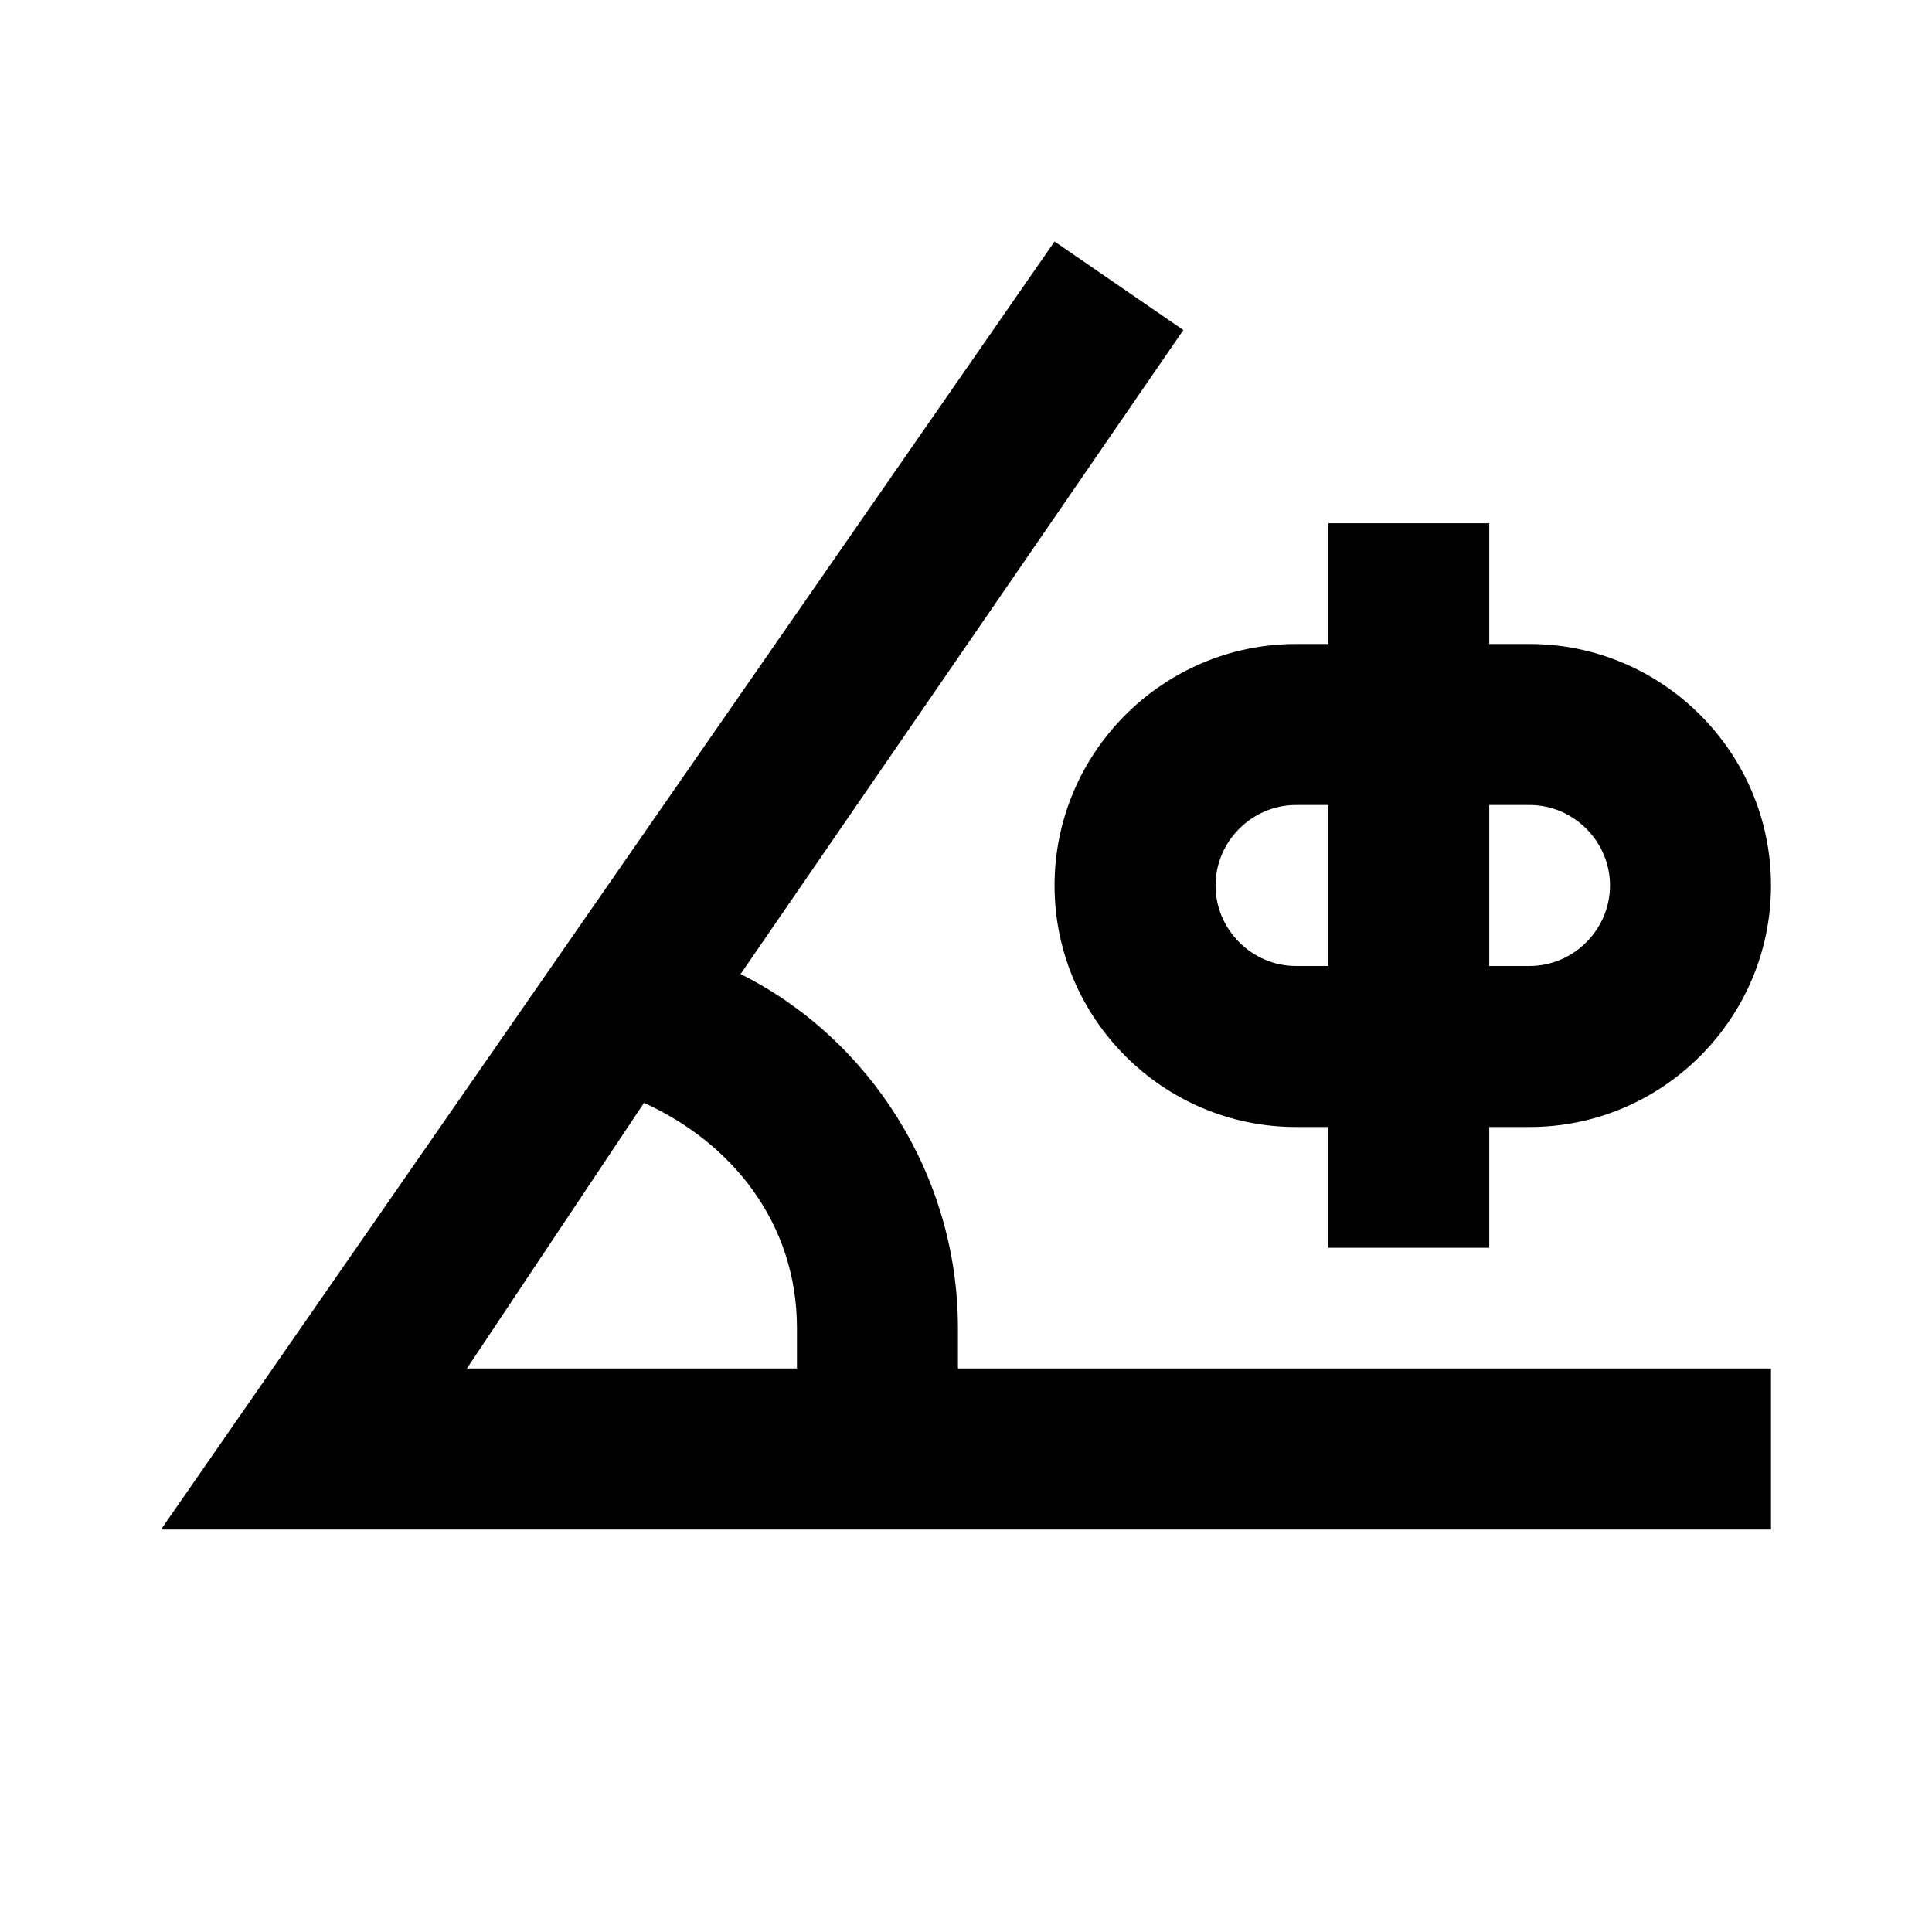
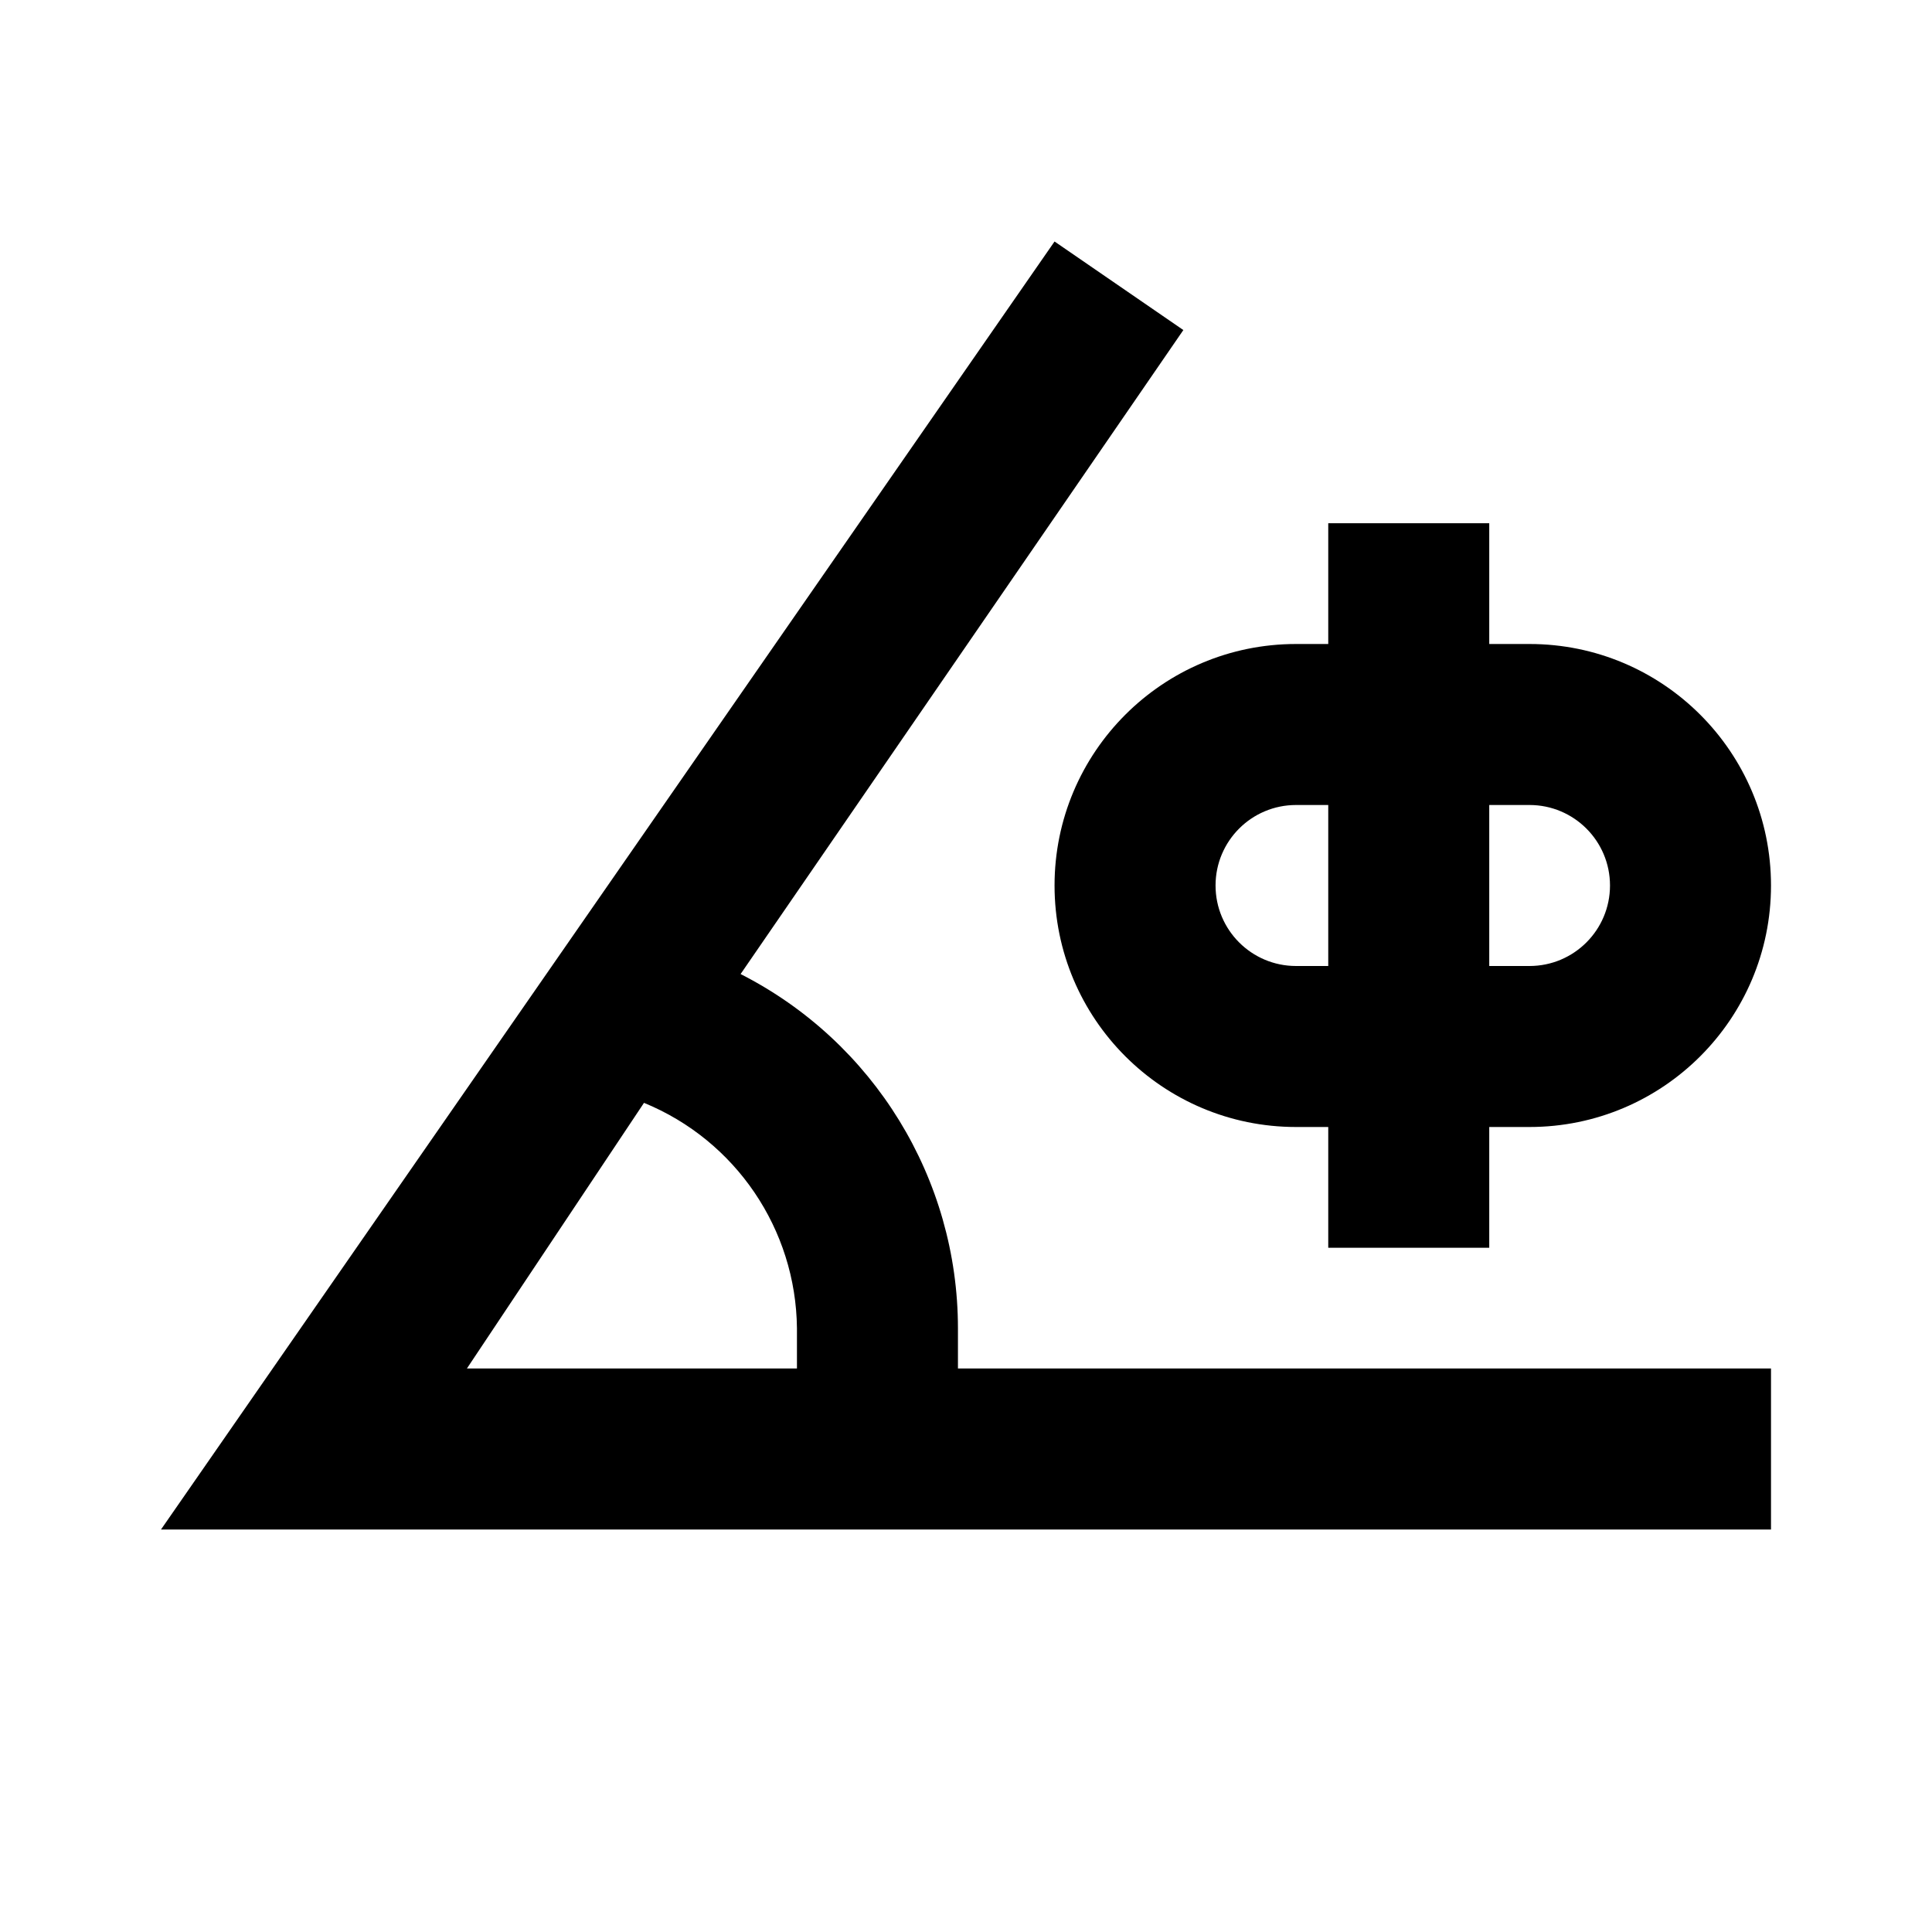
<svg xmlns="http://www.w3.org/2000/svg" width="24" height="24" viewBox="0 0 24 24">
-   <path fill-rule="evenodd" clip-rule="evenodd" d="M2 19H22V17H11.9V16.5C11.9 14.6 10.8 12.9 9.2 12.1L14.7 4.1L13.1 3L2 19ZM9.9 17H5.8L8 13.7C9.1 14.2 9.9 15.2 9.9 16.5V17Z" />
-   <path fill-rule="evenodd" clip-rule="evenodd" d="M16.5 15.5V14H16.1C14.448 14 13.1 12.652 13.1 11C13.1 9.348 14.448 8 16.1 8H16.5V6.5H18.5V8H19C20.652 8 22 9.348 22 11C22 12.652 20.652 14 19 14H18.5V15.5H16.5ZM19 12H18.5V10H19C19.548 10 20 10.452 20 11C20 11.548 19.548 12 19 12ZM16.1 12H16.5V10H16.1C15.552 10 15.1 10.452 15.1 11C15.1 11.548 15.552 12 16.1 12Z" />
+   <path d="M2,19H22V17H11.9v-.5a4.94,4.94,0,0,0-2.7-4.4l5.5-8L13.1,3Zm7.9-2H5.8L8,13.7a3.06,3.06,0,0,1,1.9,2.8Zm6.6-1.5V14h-.4a3,3,0,0,1,0-6h.4V6.5h2V8H19a3,3,0,0,1,0,6h-.5v1.5ZM19,12h-.5V10H19a1,1,0,0,1,0,2Zm-2.9,0h.4V10h-.4a1,1,0,0,0,0,2Z" fill-rule="evenodd" />
+   <rect width="24" height="24" fill="none" />
</svg>
